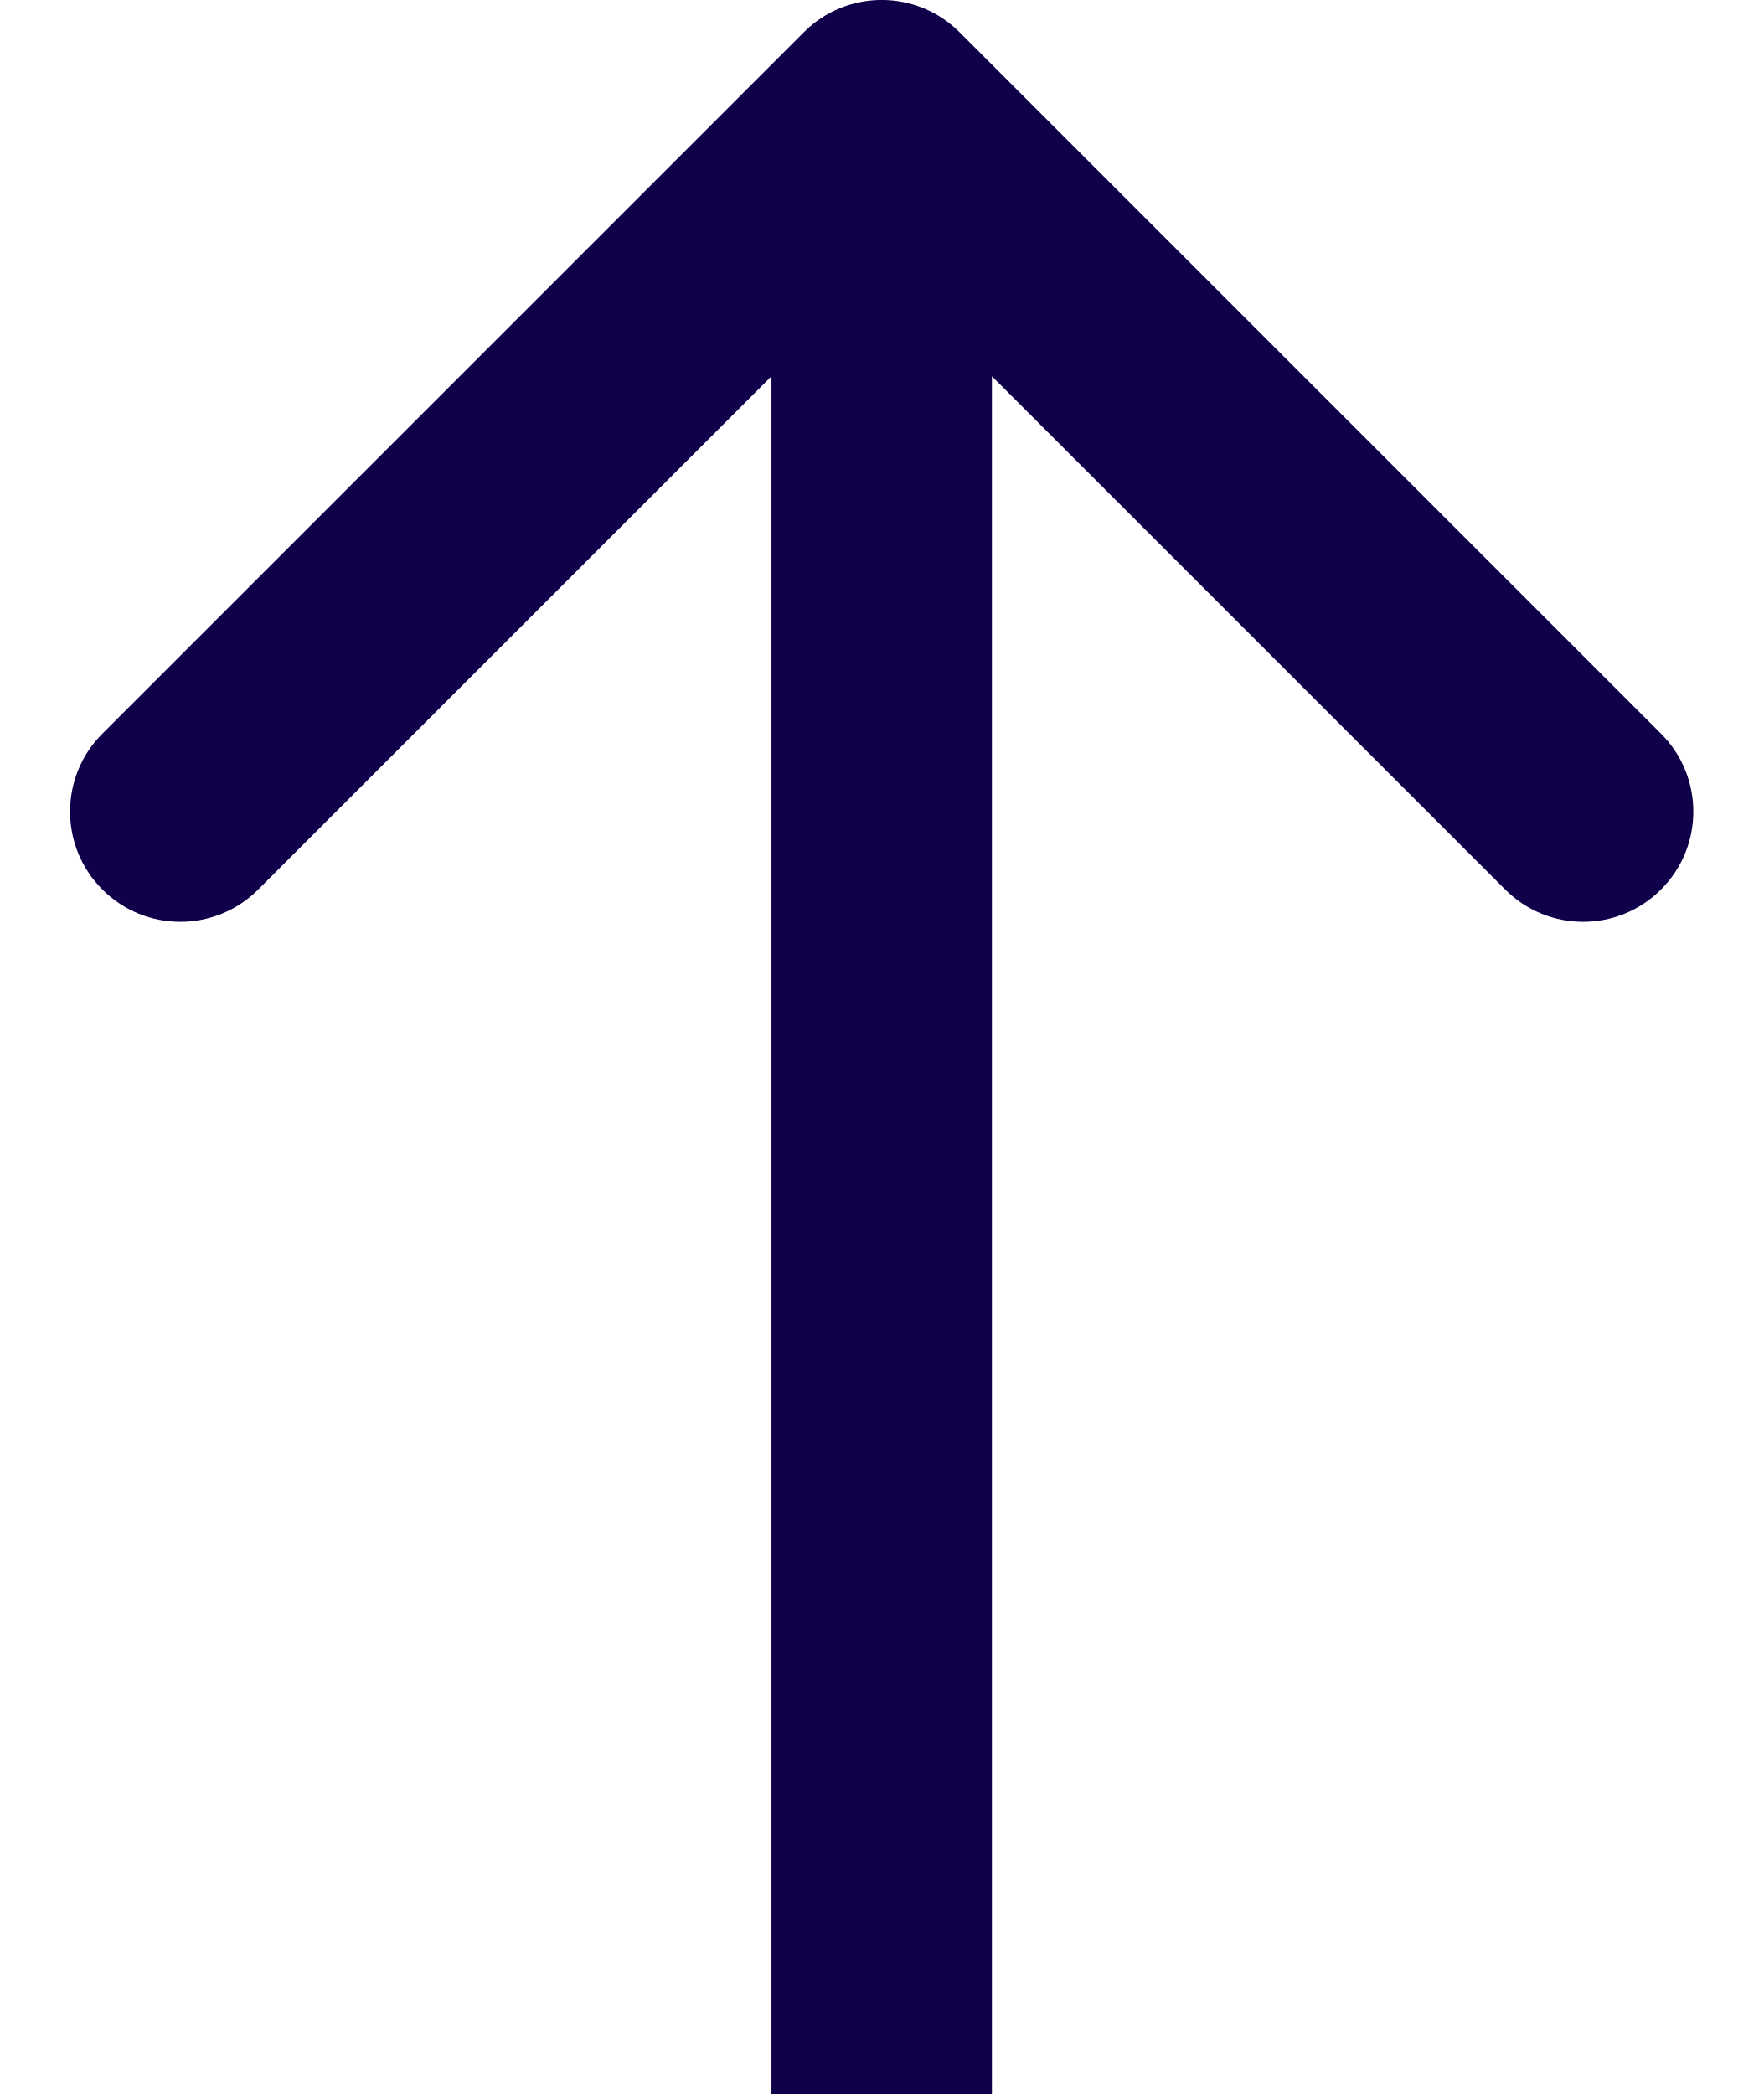
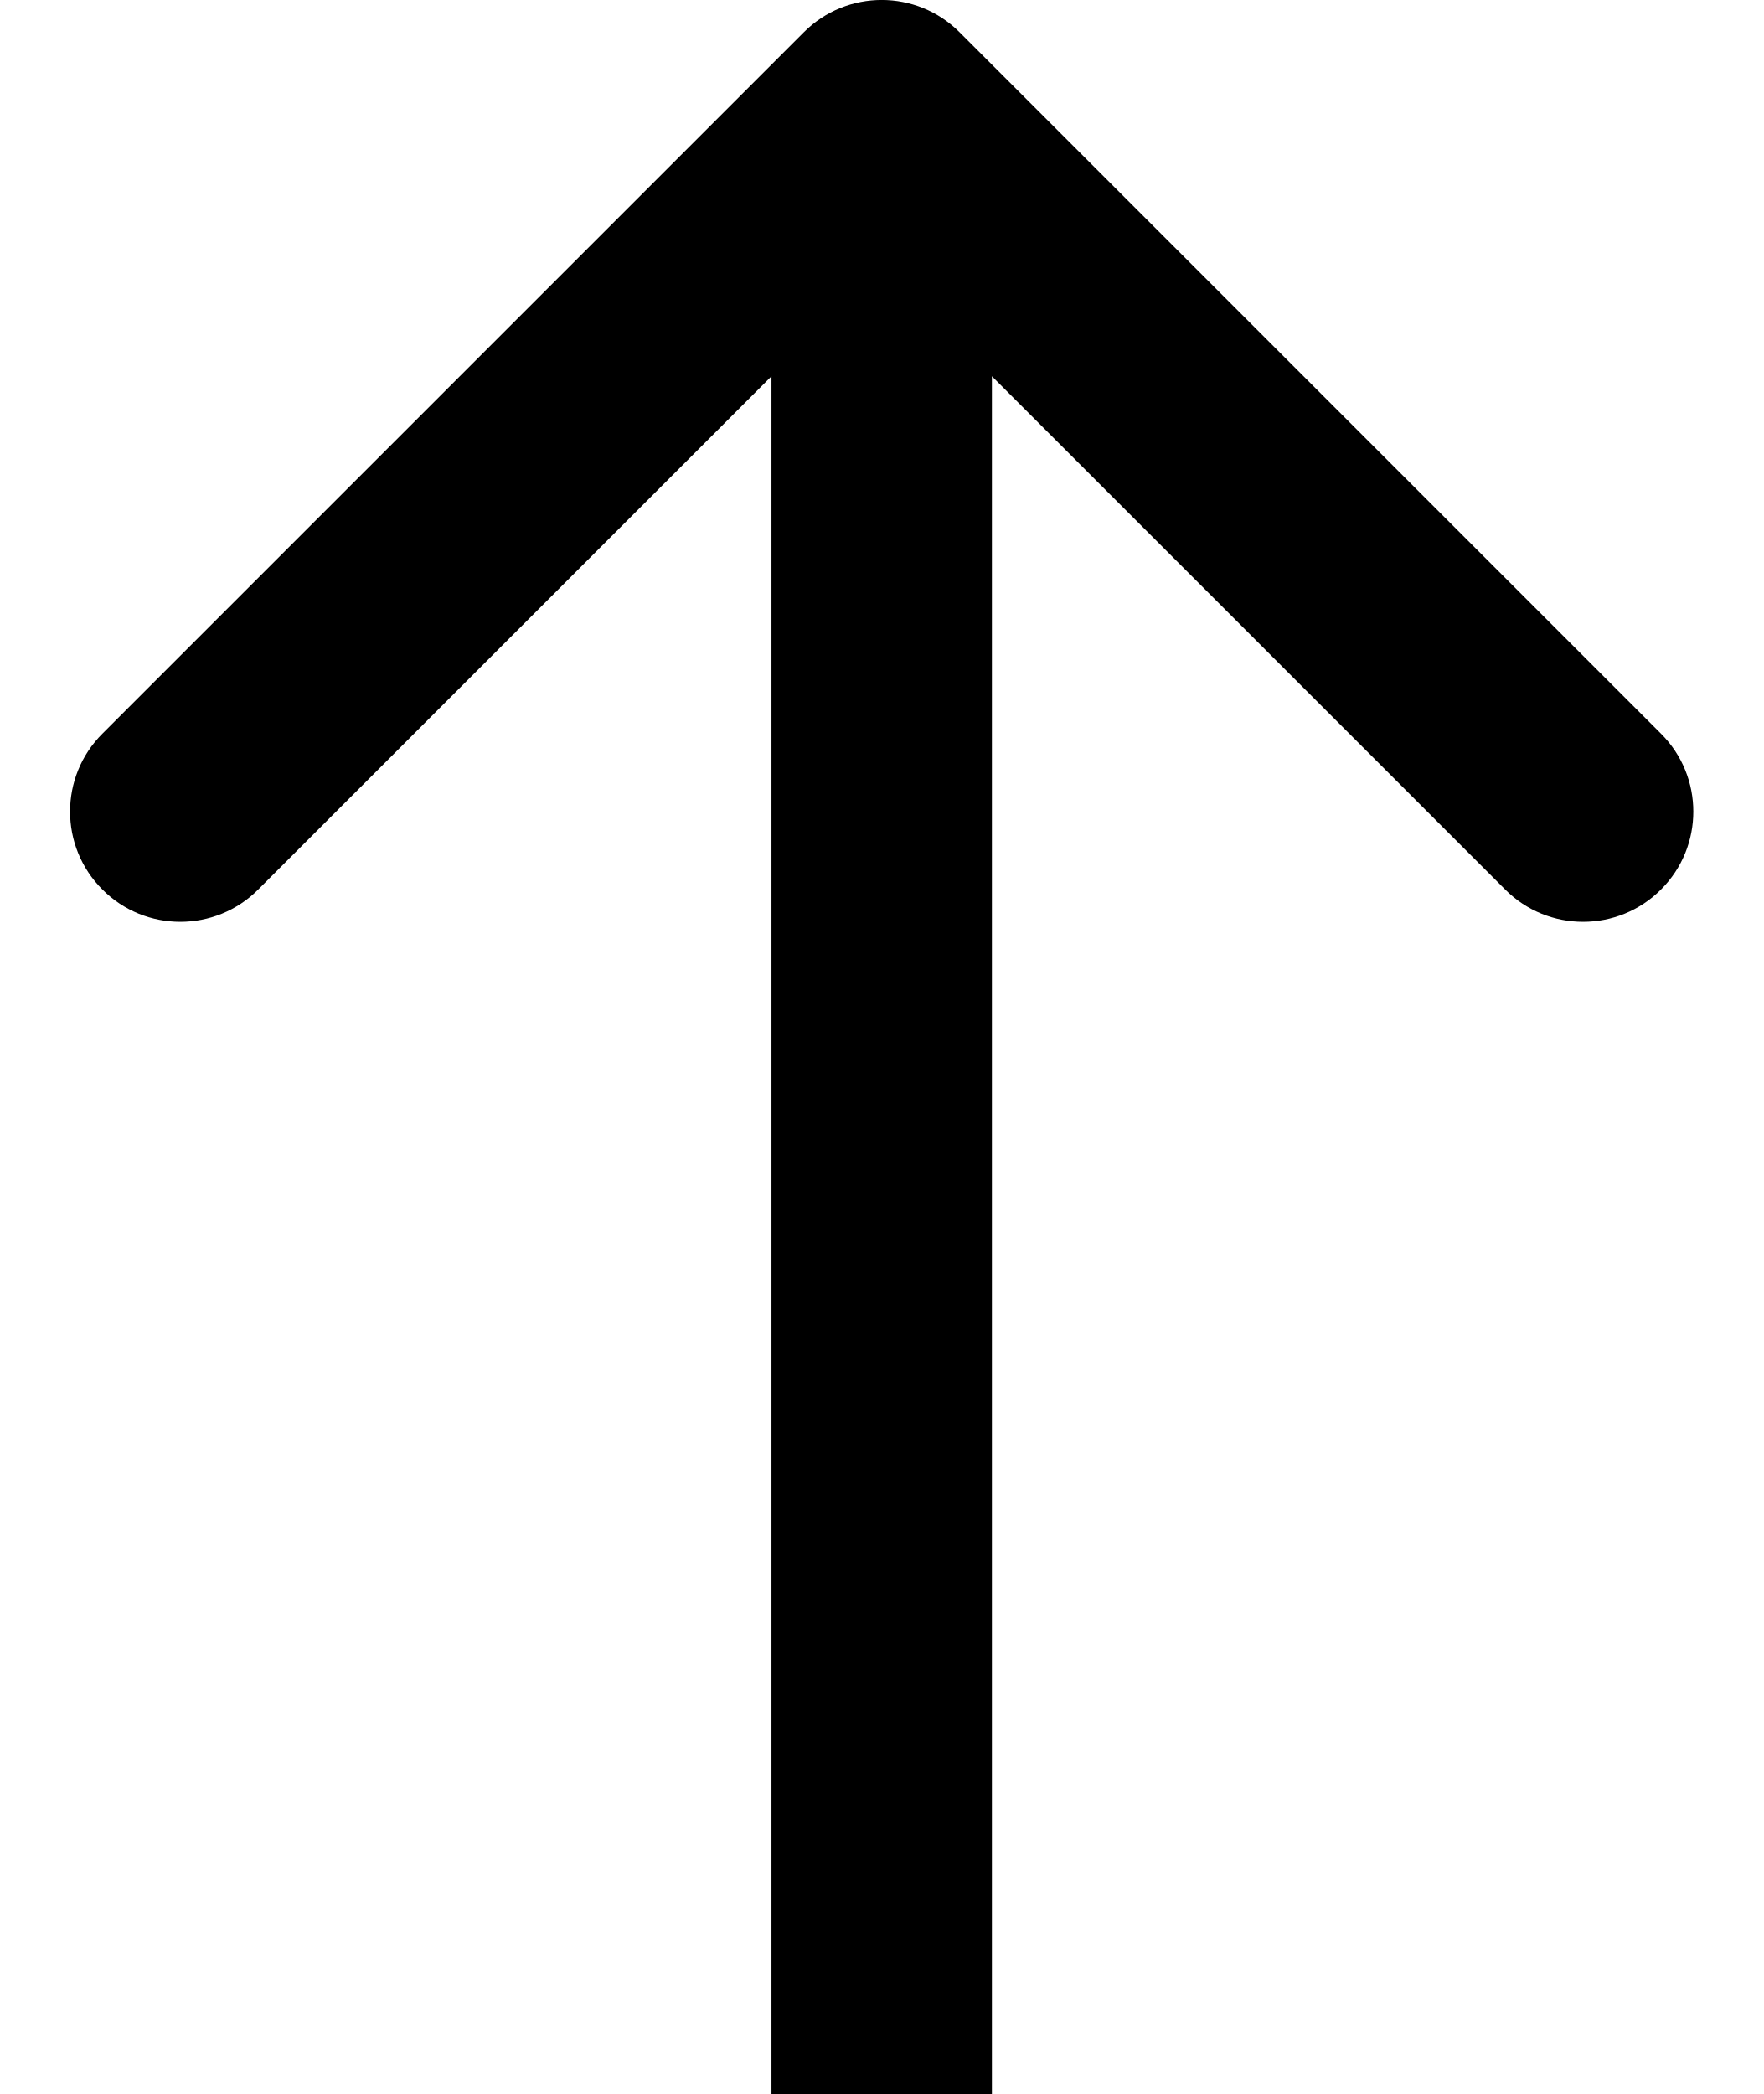
- <svg xmlns="http://www.w3.org/2000/svg" width="16" height="19" viewBox="0 0 16 19" fill="none">
-   <path d="M8.707 0.293C8.317 -0.098 7.683 -0.098 7.293 0.293L0.929 6.657C0.538 7.047 0.538 7.681 0.929 8.071C1.319 8.462 1.953 8.462 2.343 8.071L8 2.414L13.657 8.071C14.047 8.462 14.681 8.462 15.071 8.071C15.462 7.681 15.462 7.047 15.071 6.657L8.707 0.293ZM9 19L9 1L7 1L7 19L9 19Z" fill="#0F0049" />
+ <svg xmlns="http://www.w3.org/2000/svg" width="16" height="19" viewBox="0 0 16 19">
+   <path d="M8.707 0.293C8.317 -0.098 7.683 -0.098 7.293 0.293L0.929 6.657C0.538 7.047 0.538 7.681 0.929 8.071C1.319 8.462 1.953 8.462 2.343 8.071L8 2.414L13.657 8.071C14.047 8.462 14.681 8.462 15.071 8.071C15.462 7.681 15.462 7.047 15.071 6.657L8.707 0.293ZM9 19L9 1L7 1L7 19L9 19Z" />
</svg>
